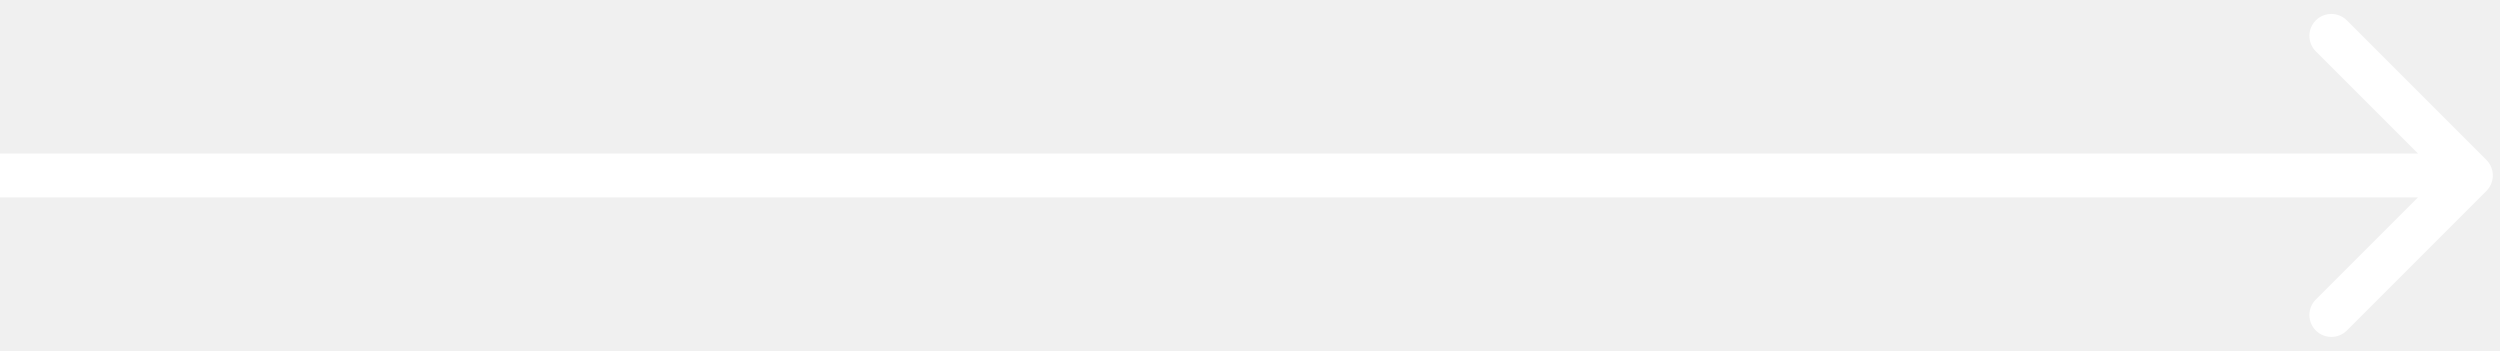
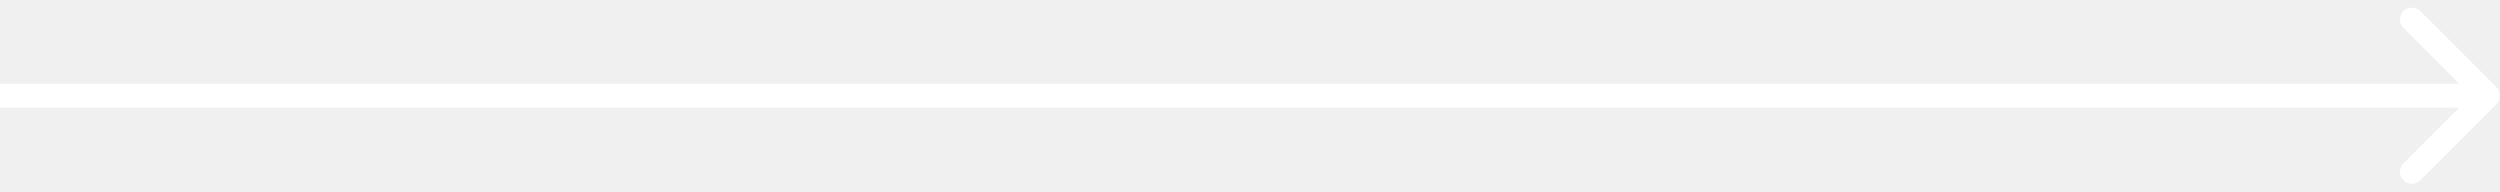
- <svg xmlns="http://www.w3.org/2000/svg" width="171" height="24" viewBox="0 0 171 24" fill="none">
-   <path d="M170.07 13.061C170.656 12.475 170.656 11.525 170.07 10.939L160.524 1.393C159.938 0.808 158.989 0.808 158.403 1.393C157.817 1.979 157.817 2.929 158.403 3.515L166.888 12L158.403 20.485C157.817 21.071 157.817 22.021 158.403 22.607C158.989 23.192 159.938 23.192 160.524 22.607L170.07 13.061ZM0 13.5H169.009V10.5H0V13.5Z" fill="white" />
+ <svg xmlns="http://www.w3.org/2000/svg" width="209" height="16" viewBox="0 0 209 16" fill="none">
+   <path d="M208.707 8.707C209.098 8.317 209.098 7.683 208.707 7.293L202.343 0.929C201.953 0.538 201.319 0.538 200.929 0.929C200.538 1.319 200.538 1.953 200.929 2.343L206.586 8L200.929 13.657C200.538 14.047 200.538 14.681 200.929 15.071C201.319 15.462 201.953 15.462 202.343 15.071L208.707 8.707ZM8.74228e-08 9L208 9L208 7L-8.74228e-08 7L8.74228e-08 9Z" fill="white" />
</svg>
